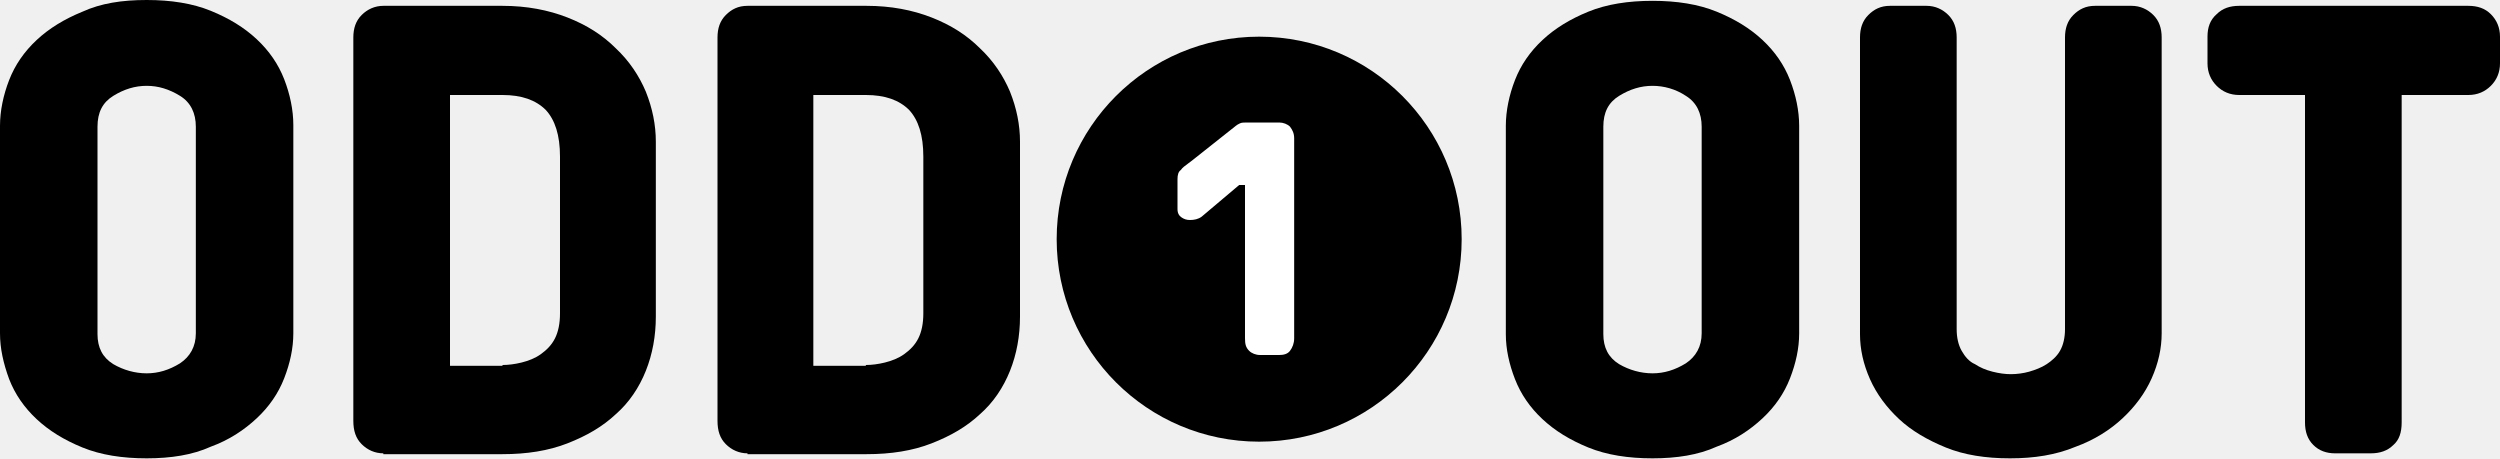
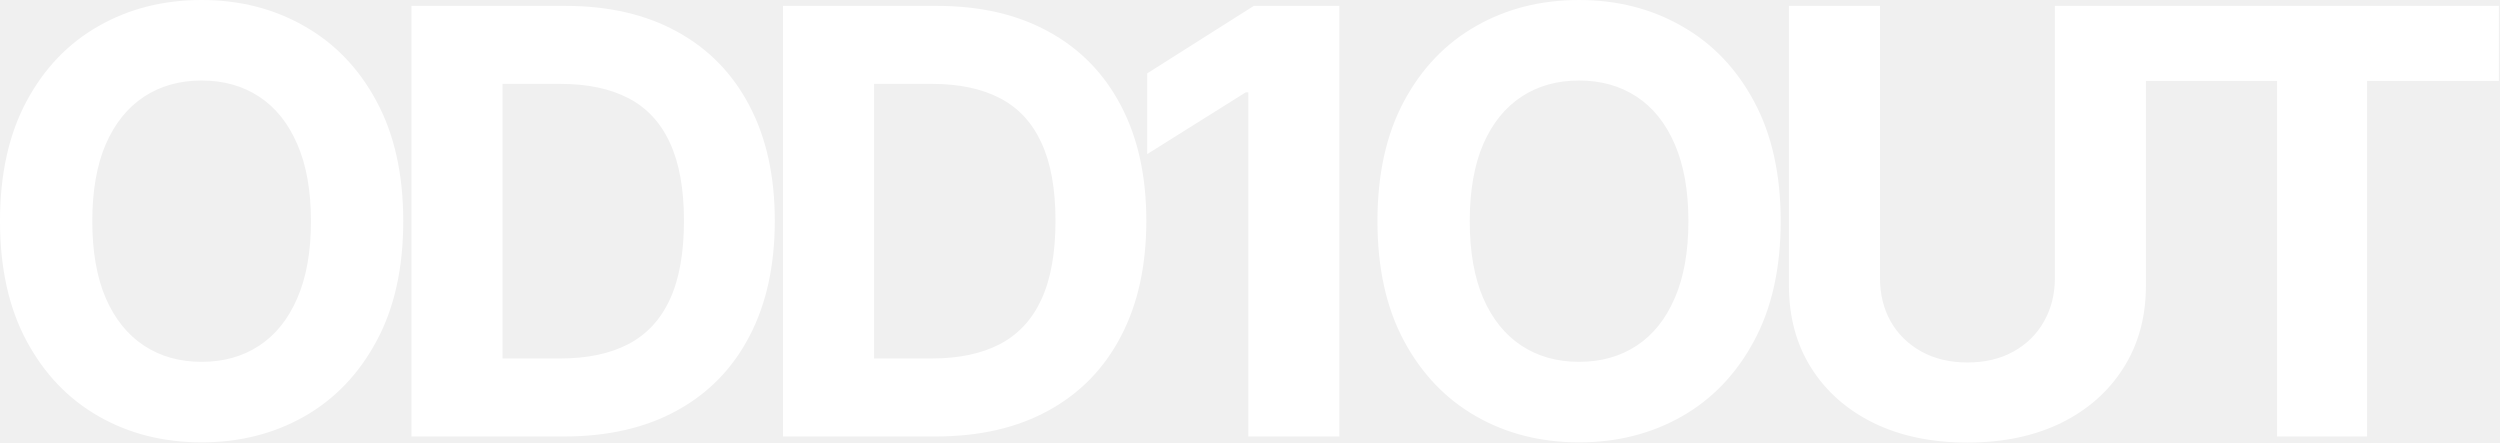
- <svg xmlns="http://www.w3.org/2000/svg" enable-background="new 0 0 300 55" viewBox="0 0 300 55">
-   <path d="m17.6 55c-2.9 0-5.5-.4-7.7-1.3s-4-2-5.5-3.4-2.6-3-3.3-4.8c-.7-1.9-1.1-3.7-1.1-5.5v-24.9c0-1.8.4-3.7 1.1-5.5s1.8-3.4 3.3-4.8 3.3-2.5 5.5-3.4c2.2-1 4.7-1.4 7.7-1.4 2.9 0 5.5.4 7.7 1.3s4 2 5.5 3.4 2.6 3 3.3 4.8 1.1 3.7 1.1 5.5v25c0 1.8-.4 3.6-1.1 5.4s-1.8 3.4-3.3 4.8-3.3 2.6-5.5 3.4c-2.2 1-4.8 1.4-7.7 1.4zm0-10.2c1.4 0 2.7-.4 4-1.2 1.2-.8 1.9-2 1.9-3.6v-24.8c0-1.6-.6-2.9-1.9-3.7s-2.6-1.2-4-1.2-2.7.4-4 1.2-1.9 2-1.9 3.7v24.9c0 1.6.6 2.8 1.9 3.6 1.2.7 2.6 1.1 4 1.1z" />
-   <path d="m46 54.4c-1 0-1.9-.4-2.6-1.1s-1-1.6-1-2.8v-46c0-1.1.3-2 1-2.7s1.6-1.1 2.6-1.1h14.3c2.9 0 5.5.5 7.8 1.4s4.2 2.1 5.8 3.7c1.6 1.5 2.8 3.3 3.6 5.2.8 2 1.2 4 1.2 6v21c0 2.3-.4 4.5-1.2 6.5s-2 3.8-3.6 5.2c-1.6 1.5-3.5 2.6-5.8 3.5s-4.9 1.3-7.8 1.3h-14.3zm14.3-10.6c.7 0 1.5-.1 2.3-.3s1.6-.5 2.3-1 1.3-1.1 1.7-1.9.6-1.8.6-3v-18.8c0-2.6-.6-4.4-1.7-5.6-1.2-1.2-2.9-1.8-5.2-1.8h-6.3v32.5h6.3z" />
-   <path d="m89.7 54.4c-1 0-1.9-.4-2.6-1.1s-1-1.6-1-2.8v-46c0-1.1.3-2 1-2.7s1.5-1.1 2.6-1.1h14.3c2.9 0 5.5.5 7.8 1.4s4.2 2.1 5.8 3.7c1.6 1.5 2.8 3.3 3.6 5.2.8 2 1.2 4 1.2 6v21c0 2.3-.4 4.5-1.2 6.5s-2 3.8-3.6 5.2c-1.6 1.5-3.5 2.6-5.8 3.5s-4.9 1.3-7.8 1.3h-14.3zm14.2-10.6c.7 0 1.5-.1 2.3-.3s1.6-.5 2.3-1 1.3-1.1 1.7-1.9.6-1.8.6-3v-18.8c0-2.6-.6-4.4-1.7-5.6-1.2-1.2-2.9-1.8-5.2-1.8h-6.3v32.5h6.3z" />
-   <path d="m198.3 55c-2.9 0-5.5-.4-7.7-1.3s-4-2-5.5-3.4-2.6-3-3.3-4.8-1.1-3.6-1.1-5.4v-25c0-1.8.4-3.7 1.1-5.5s1.8-3.4 3.3-4.8 3.3-2.5 5.5-3.4 4.8-1.3 7.7-1.3 5.5.4 7.7 1.3 4 2 5.5 3.4 2.6 3 3.3 4.8 1.1 3.7 1.1 5.5v24.9c0 1.8-.4 3.6-1.1 5.4s-1.8 3.4-3.3 4.8-3.3 2.6-5.5 3.4c-2.2 1-4.8 1.4-7.7 1.4zm0-10.2c1.4 0 2.7-.4 4-1.2 1.2-.8 1.9-2 1.9-3.6v-24.8c0-1.6-.6-2.9-1.9-3.7-1.2-.8-2.6-1.2-4-1.2s-2.7.4-4 1.2-1.9 2-1.9 3.7v24.9c0 1.6.6 2.8 1.9 3.6 1.2.7 2.6 1.1 4 1.1z" />
-   <path d="m241.2 55c-2.9 0-5.5-.4-7.7-1.3s-4.1-2-5.6-3.4-2.7-3-3.5-4.8-1.2-3.6-1.2-5.4v-35.6c0-1.1.3-2 1-2.7s1.5-1.1 2.6-1.1h4.4c1 0 1.9.4 2.6 1.1s1 1.6 1 2.7v35c0 1 .2 1.9.6 2.6s.9 1.3 1.6 1.6c.6.4 1.3.7 2.1.9s1.5.3 2.2.3 1.5-.1 2.2-.3 1.5-.5 2.1-.9 1.2-.9 1.6-1.6.6-1.6.6-2.6v-35c0-1.1.3-2 1-2.7s1.5-1.1 2.6-1.1h4.4c1 0 1.9.4 2.6 1.1s1 1.6 1 2.7v35.5c0 1.8-.4 3.6-1.2 5.4s-2 3.4-3.5 4.8-3.4 2.6-5.6 3.4c-2.4 1-5 1.4-7.9 1.4z" />
-   <path d="m296.2.7c1.1 0 2 .3 2.7 1s1.1 1.6 1.1 2.7v3.2c0 1.1-.4 2-1.1 2.7s-1.6 1.1-2.7 1.1h-8v39.3c0 1.2-.3 2.1-1 2.7-.7.7-1.6 1-2.7 1h-4.3c-1 0-1.9-.3-2.6-1s-1-1.6-1-2.7v-39.3h-7.9c-1.1 0-2-.4-2.7-1.1s-1.1-1.6-1.1-2.7v-3.2c0-1.1.3-2 1.1-2.7.7-.7 1.6-1 2.7-1z" />
-   <circle cx="151.1" cy="28.7" r="24.3" />
-   <path d="m148.3 15.1c.1-.1.3-.2.5-.3s.5-.1.9-.1h3.8c.5 0 1 .2 1.3.5.3.4.5.8.5 1.4v24c0 .6-.2 1.1-.5 1.5s-.8.5-1.3.5h-2.3c-.5 0-1-.2-1.3-.5-.4-.4-.5-.8-.5-1.5v-18.4h-.7l-4.5 3.8c-.4.3-.9.4-1.4.4-.4 0-.7-.1-1-.3s-.5-.5-.5-1v-3.6c0-.5.1-.9.4-1.1.2-.3.5-.5.9-.8l.4-.3z" fill="#fff" />
+ <svg xmlns="http://www.w3.org/2000/svg" width="1271" height="225" viewBox="0 0 1271 225" fill="none">
+   <path d="M205.013 112.448C205.013 136.32 200.488 156.629 191.438 173.375C182.459 190.121 170.203 202.912 154.668 211.748C139.205 220.513 121.818 224.895 102.506 224.895C83.052 224.895 65.594 220.477 50.131 211.641C34.667 202.805 22.446 190.014 13.468 173.268C4.489 156.522 -0 136.248 -0 112.448C-0 88.576 4.489 68.267 13.468 51.521C22.446 34.775 34.667 22.02 50.131 13.255C65.594 4.418 83.052 0 102.506 0C121.818 0 139.205 4.418 154.668 13.255C170.203 22.02 182.459 34.775 191.438 51.521C200.488 68.267 205.013 88.576 205.013 112.448ZM158.089 112.448C158.089 96.984 155.773 83.944 151.141 73.326C146.58 62.709 140.131 54.656 131.794 49.169C123.457 43.682 113.694 40.939 102.506 40.939C91.319 40.939 81.556 43.682 73.219 49.169C64.881 54.656 58.397 62.709 53.765 73.326C49.204 83.944 46.924 96.984 46.924 112.448C46.924 127.911 49.204 140.952 53.765 151.569C58.397 162.187 64.881 170.239 73.219 175.726C81.556 181.213 91.319 183.957 102.506 183.957C113.694 183.957 123.457 181.213 131.794 175.726C140.131 170.239 146.58 162.187 151.141 151.569C155.773 140.952 158.089 127.911 158.089 112.448ZM286.799 221.902H209.198V2.993H287.441C309.46 2.993 328.415 7.376 344.306 16.141C360.197 24.834 372.418 37.34 380.969 53.659C389.591 69.977 393.902 89.502 393.902 112.234C393.902 135.037 389.591 154.633 380.969 171.023C372.418 187.413 360.125 199.99 344.092 208.755C328.13 217.52 309.032 221.902 286.799 221.902ZM255.481 182.246H284.875C298.557 182.246 310.066 179.824 319.401 174.978C328.807 170.061 335.861 162.472 340.565 152.211C345.339 141.878 347.726 128.552 347.726 112.234C347.726 96.058 345.339 82.84 340.565 72.578C335.861 62.317 328.842 54.763 319.507 49.918C310.172 45.072 298.664 42.649 284.982 42.649H255.481V182.246ZM475.689 221.902H398.087V2.993H476.33C498.349 2.993 517.304 7.376 533.195 16.141C549.086 24.834 561.307 37.34 569.858 53.659C578.48 69.977 582.792 89.502 582.792 112.234C582.792 135.037 578.48 154.633 569.858 171.023C561.307 187.413 549.015 199.99 532.981 208.755C517.019 217.52 497.922 221.902 475.689 221.902ZM444.37 182.246H473.765C487.446 182.246 498.955 179.824 508.29 174.978C517.696 170.061 524.751 162.472 529.454 152.211C534.228 141.878 536.615 128.552 536.615 112.234C536.615 96.058 534.228 82.84 529.454 72.578C524.751 62.317 517.732 54.763 508.397 49.918C499.062 45.072 487.553 42.649 473.871 42.649H444.37V182.246ZM680.932 2.993V221.902H634.649V46.925H633.366L583.235 78.35V37.305L637.428 2.993H680.932ZM905.308 112.448C905.308 136.32 900.783 156.629 891.733 173.375C882.755 190.121 870.498 202.912 854.964 211.748C839.5 220.513 822.113 224.895 802.802 224.895C783.348 224.895 765.889 220.477 750.426 211.641C734.963 202.805 722.742 190.014 713.763 173.268C704.784 156.522 700.295 136.248 700.295 112.448C700.295 88.576 704.784 68.267 713.763 51.521C722.742 34.775 734.963 22.02 750.426 13.255C765.889 4.418 783.348 0 802.802 0C822.113 0 839.5 4.418 854.964 13.255C870.498 22.02 882.755 34.775 891.733 51.521C900.783 68.267 905.308 88.576 905.308 112.448ZM858.384 112.448C858.384 96.984 856.068 83.944 851.436 73.326C846.876 62.709 840.427 54.656 832.089 49.169C823.752 43.682 813.989 40.939 802.802 40.939C791.614 40.939 781.851 43.682 773.514 49.169C765.177 54.656 758.692 62.709 754.06 73.326C749.5 83.944 747.219 96.984 747.219 112.448C747.219 127.911 749.5 140.952 754.06 151.569C758.692 162.187 765.177 170.239 773.514 175.726C781.851 181.213 791.614 183.957 802.802 183.957C813.989 183.957 823.752 181.213 832.089 175.726C840.427 170.239 846.876 162.187 851.436 151.569C856.068 140.952 858.384 127.911 858.384 112.448ZM1044.71 2.993H1090.99V145.156C1090.99 161.118 1087.18 175.085 1079.55 187.056C1072 199.028 1061.42 208.363 1047.81 215.061C1034.2 221.689 1018.34 225.002 1000.24 225.002C982.071 225.002 966.18 221.689 952.569 215.061C938.959 208.363 928.377 199.028 920.823 187.056C913.27 175.085 909.493 161.118 909.493 145.156V2.993H955.776V141.201C955.776 149.538 957.593 156.949 961.227 163.434C964.933 169.919 970.135 175.014 976.833 178.719C983.532 182.425 991.335 184.277 1000.24 184.277C1009.22 184.277 1017.02 182.425 1023.65 178.719C1030.35 175.014 1035.52 169.919 1039.15 163.434C1042.86 156.949 1044.71 149.538 1044.71 141.201V2.993ZM1090.63 41.153V2.993H1270.42V41.153H1203.4V221.902H1157.65V41.153H1090.63Z" fill="white" />
</svg>
